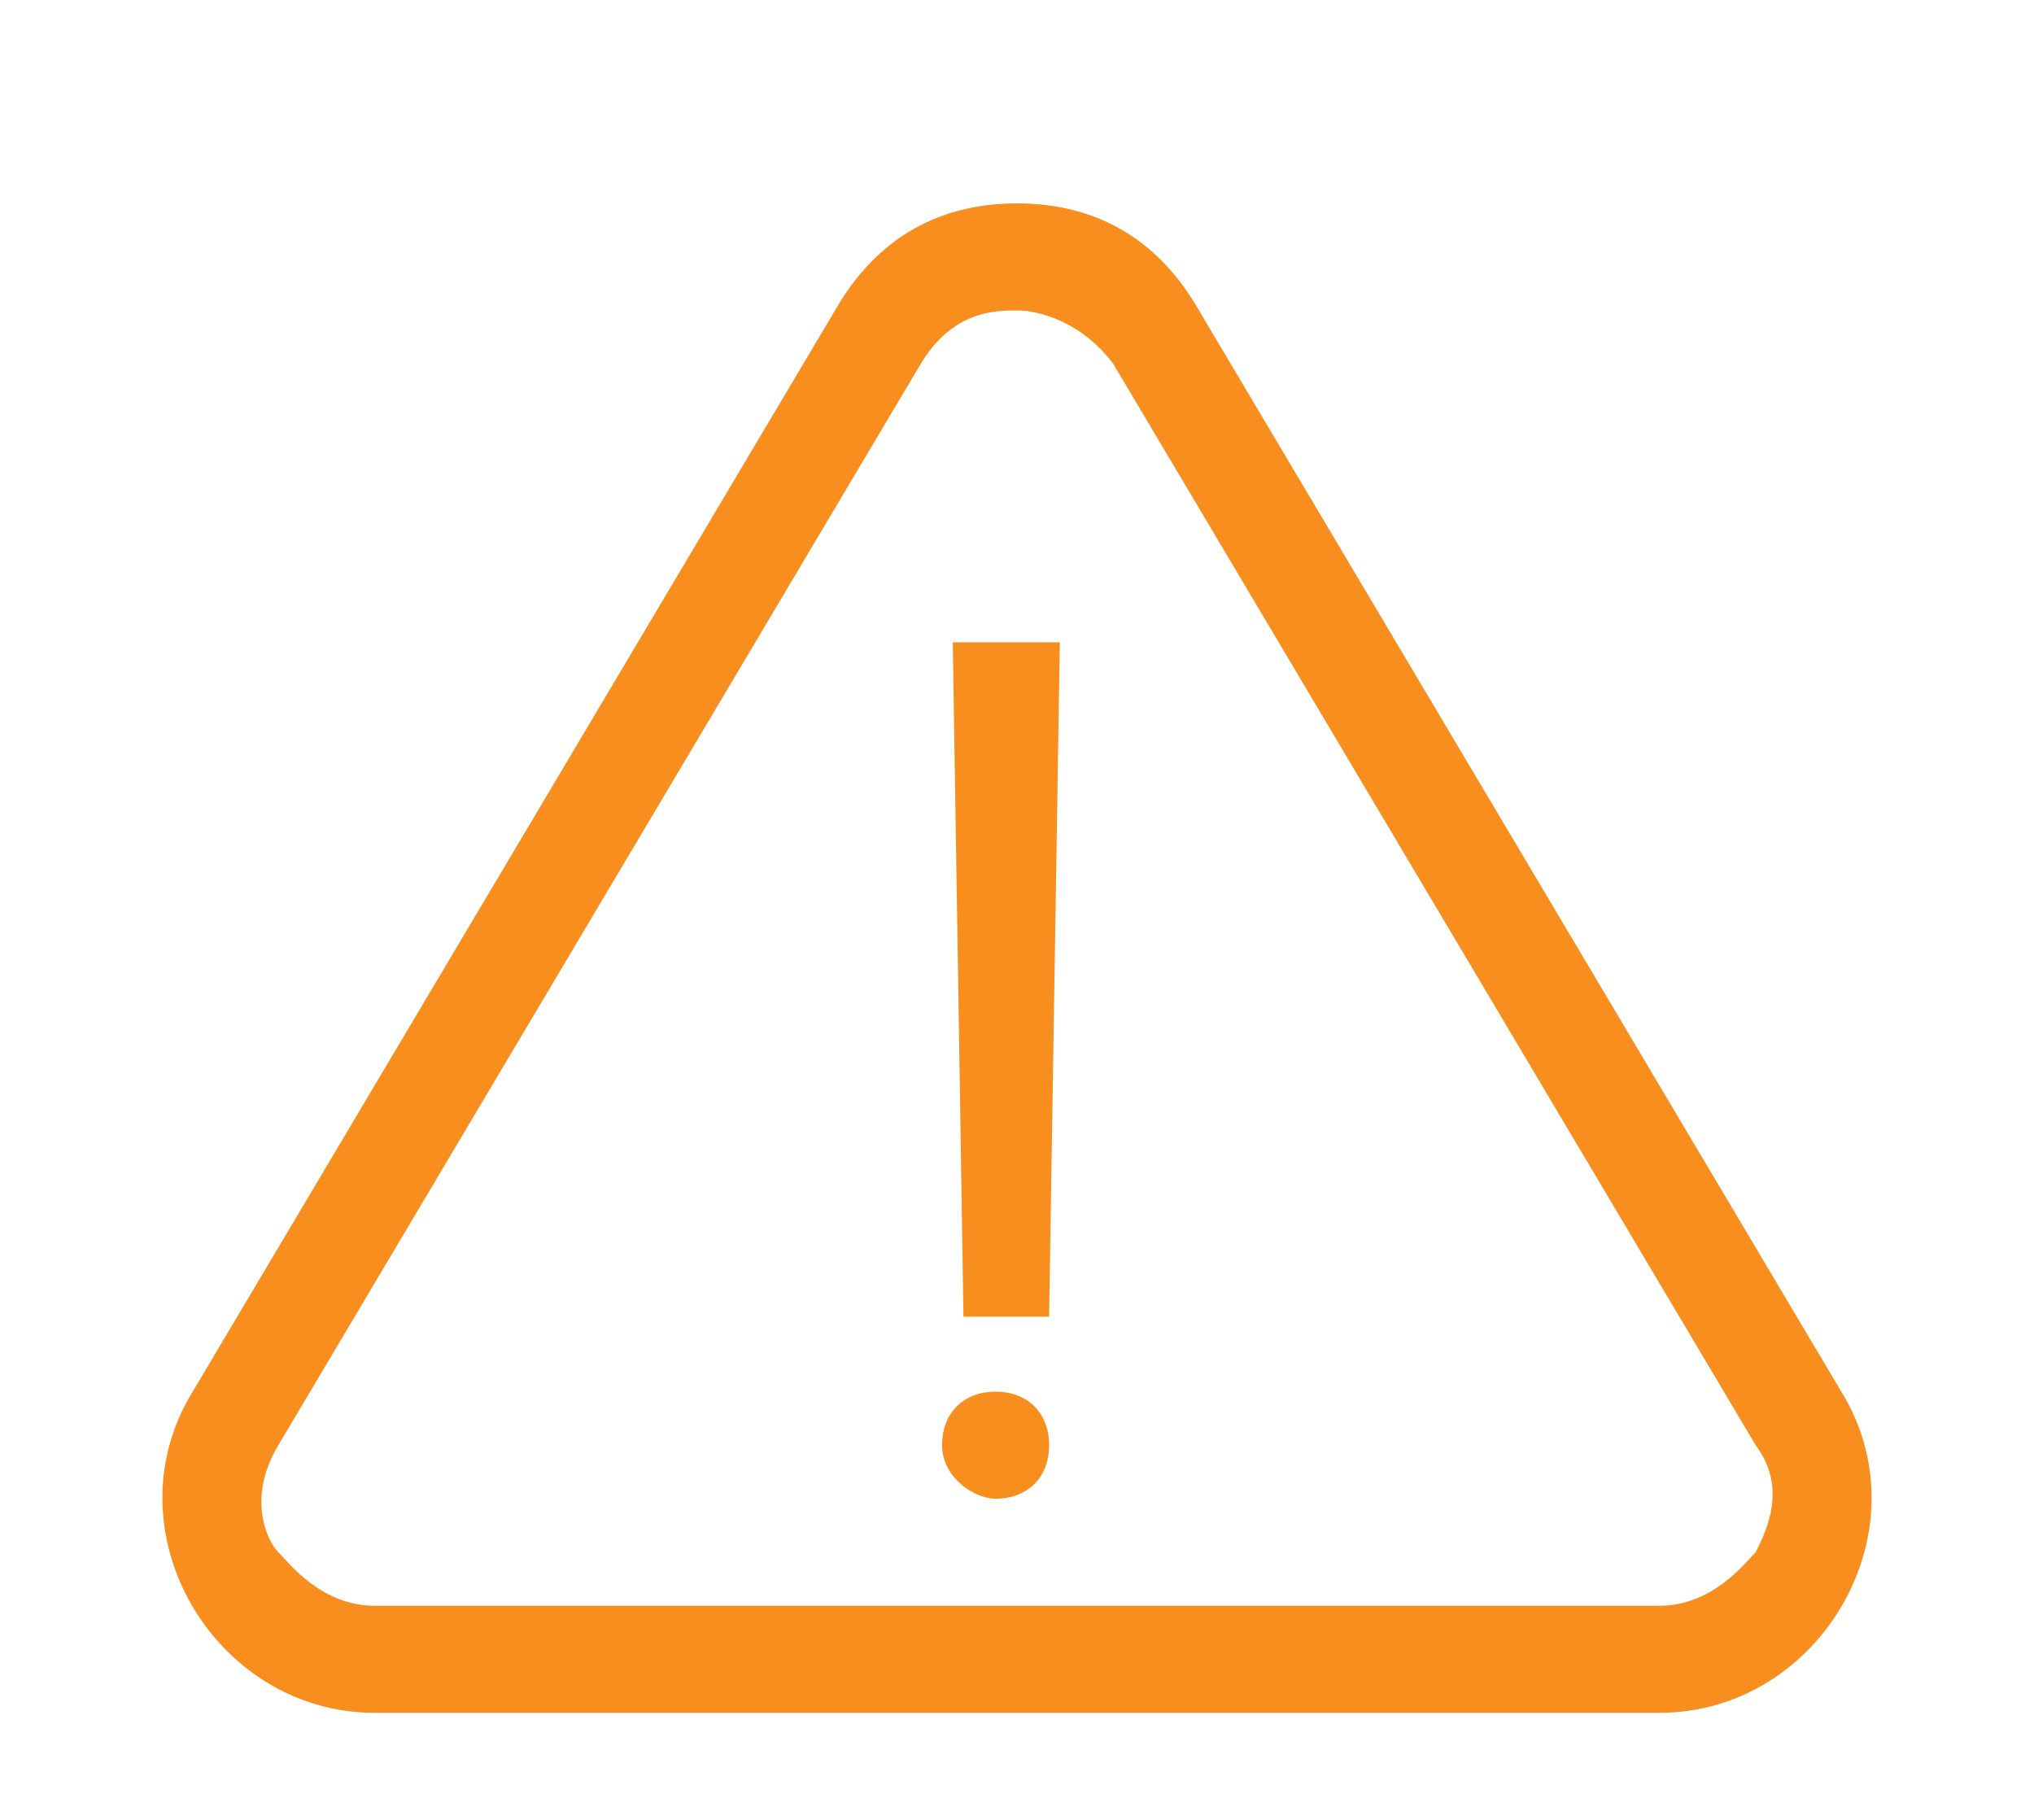
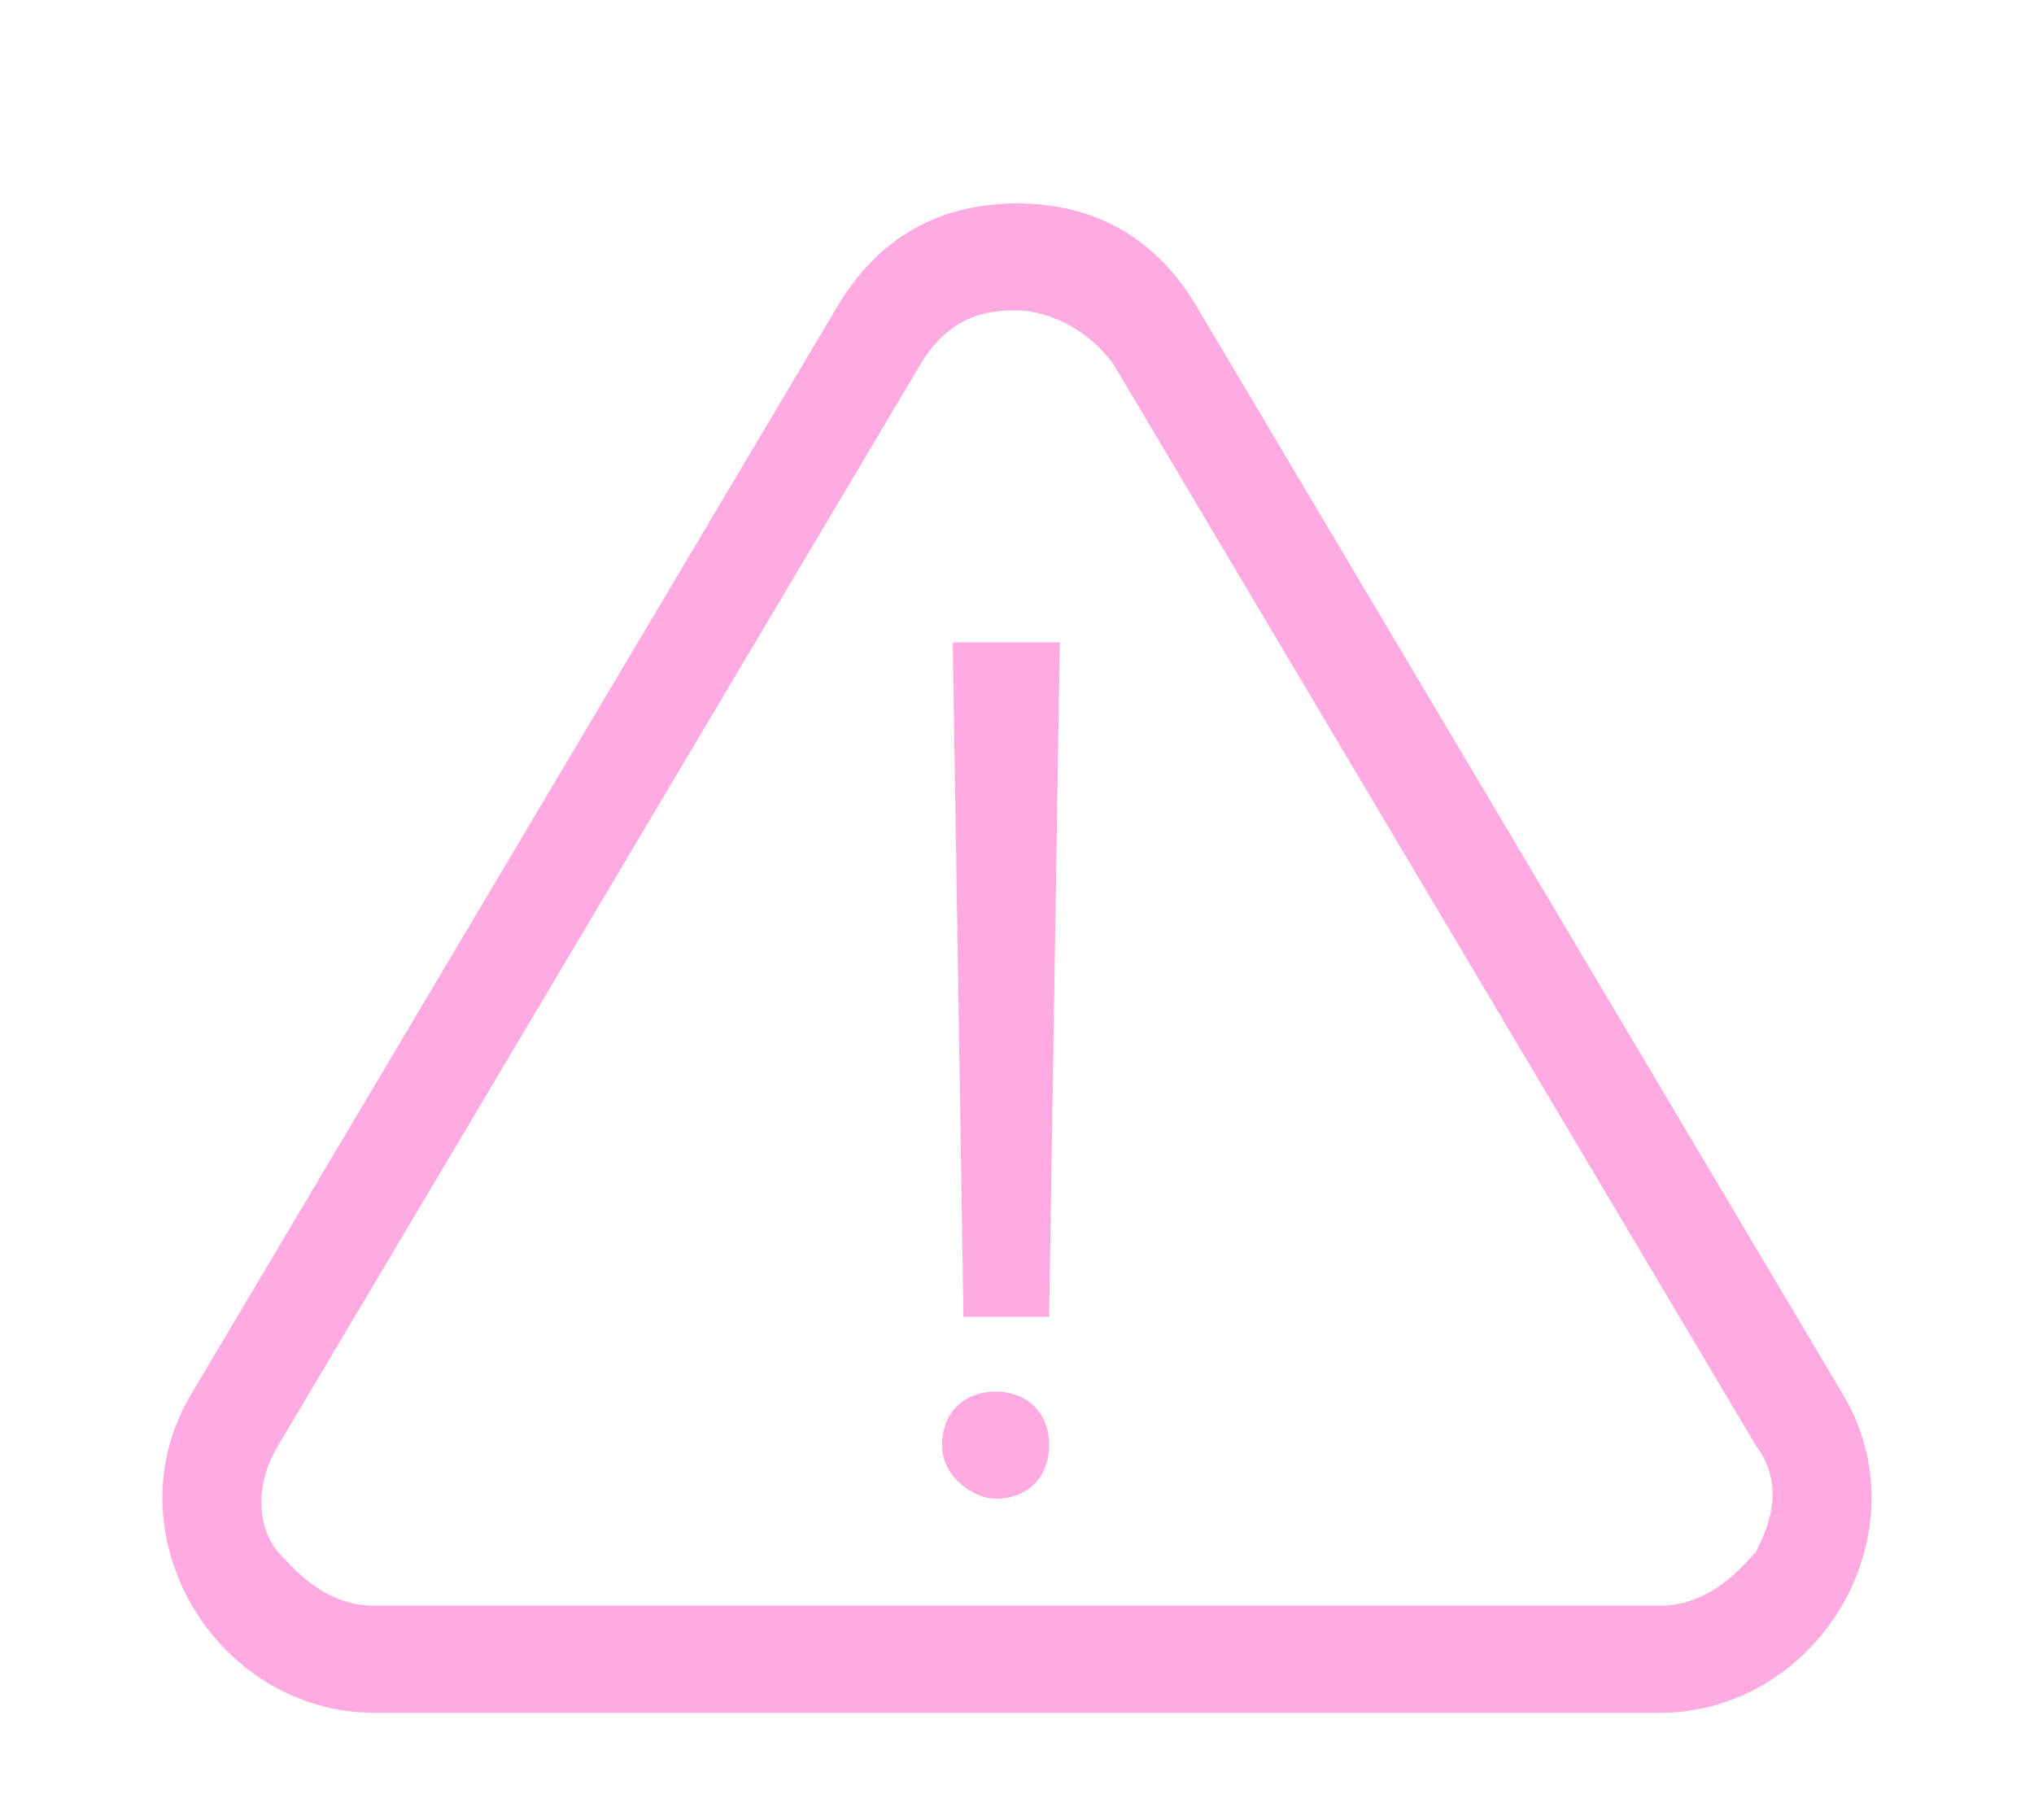
<svg xmlns="http://www.w3.org/2000/svg" version="1.1" id="Layer_1" x="0px" y="0px" viewBox="0 0 19 17" style="enable-background:new 0 0 19 17;" xml:space="preserve">
  <style type="text/css">
	.st0{fill:none;}
- 	.st1{fill:#f78e1e;}
+ 	.st1{fill:#FFABE1;}
	.st2{enable-background:new    ;}
</style>
  <g id="Warning_icn" transform="translate(-568 -852)">
    <g id="Polygon_2" transform="translate(568 852)">
      <path class="st0" d="M7.8,2.9C8.3,2,9.6,1.6,10.5,2.2c0.3,0.2,0.5,0.4,0.7,0.7l6,10.1c0.6,1,0.2,2.2-0.7,2.7    c-0.3,0.2-0.7,0.3-1,0.3h-12c-1.1,0-2-0.9-2-2c0-0.4,0.1-0.7,0.3-1L7.8,2.9z" />
      <path class="st1" d="M9.5,2.9c-0.2,0-0.6,0-0.9,0.5l-6,10.1c-0.3,0.5-0.1,0.9,0,1C2.7,14.6,3,15,3.5,15h12c0.5,0,0.8-0.4,0.9-0.5    c0.1-0.2,0.3-0.6,0-1l-6-10.1C10.1,3,9.7,2.9,9.5,2.9 M9.5,1.9c0.7,0,1.3,0.3,1.7,1l6,10.1c0.8,1.3-0.2,3-1.7,3h-12    C2,16,1,14.3,1.8,13l6-10.1C8.2,2.2,8.8,1.9,9.5,1.9z" />
    </g>
    <g class="st2">
      <path class="st1" d="M576.8,865.5c0-0.3,0.2-0.5,0.5-0.5c0.3,0,0.5,0.2,0.5,0.5c0,0.3-0.2,0.5-0.5,0.5    C577.1,866,576.8,865.8,576.8,865.5z" />
      <polygon class="st1" points="577,864.3 576.9,858 577.9,858 577.8,864.3   " />
    </g>
  </g>
</svg>
